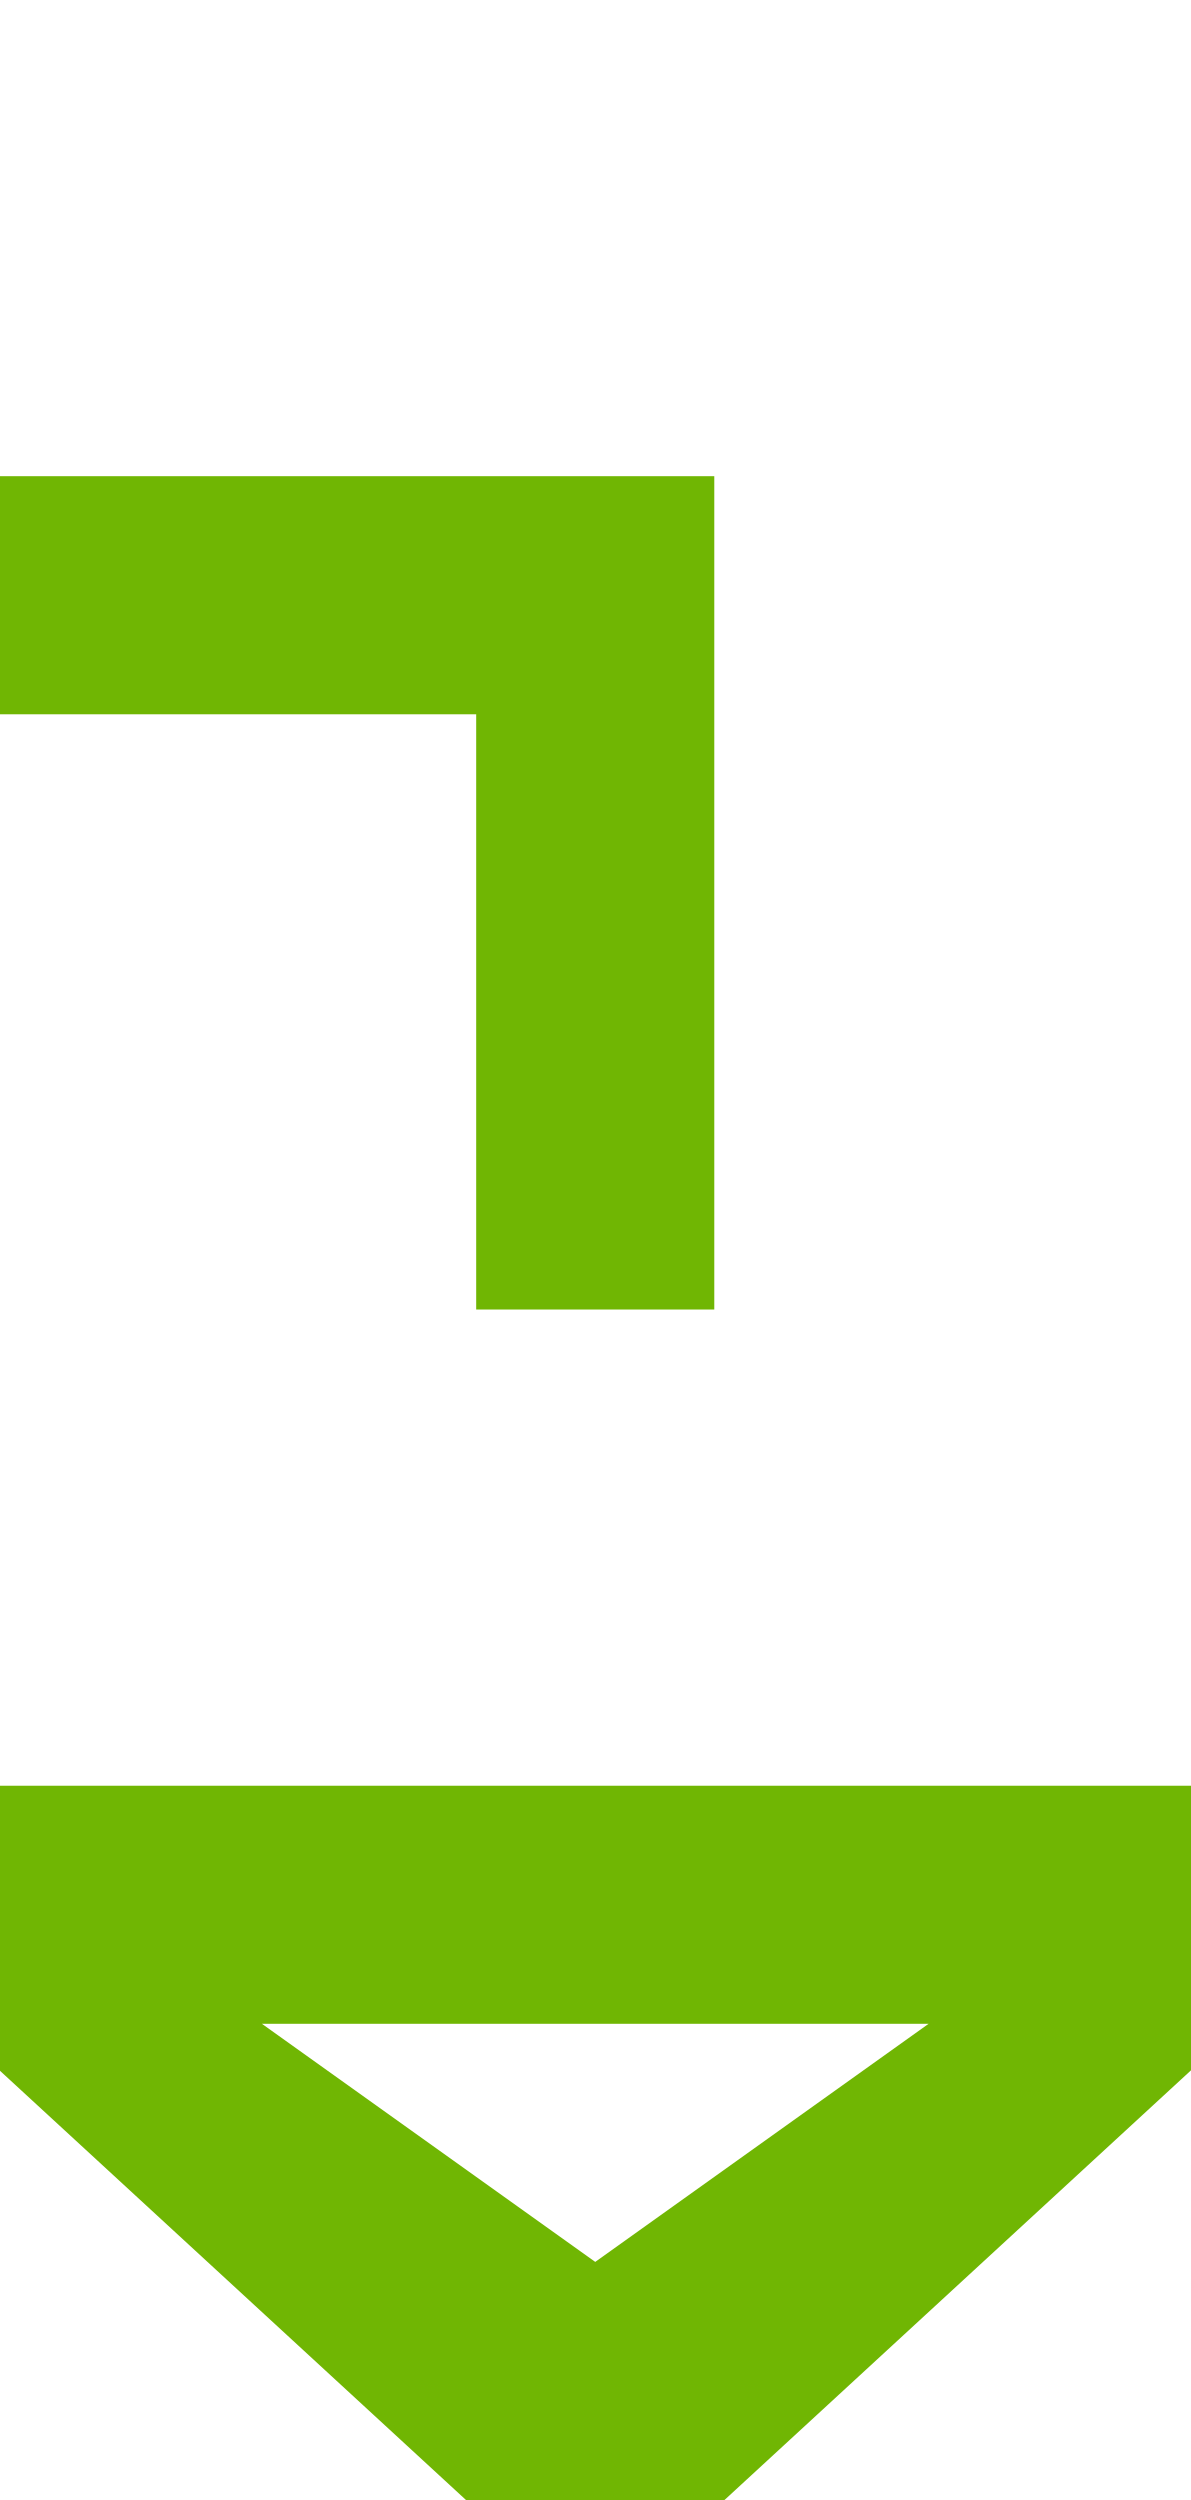
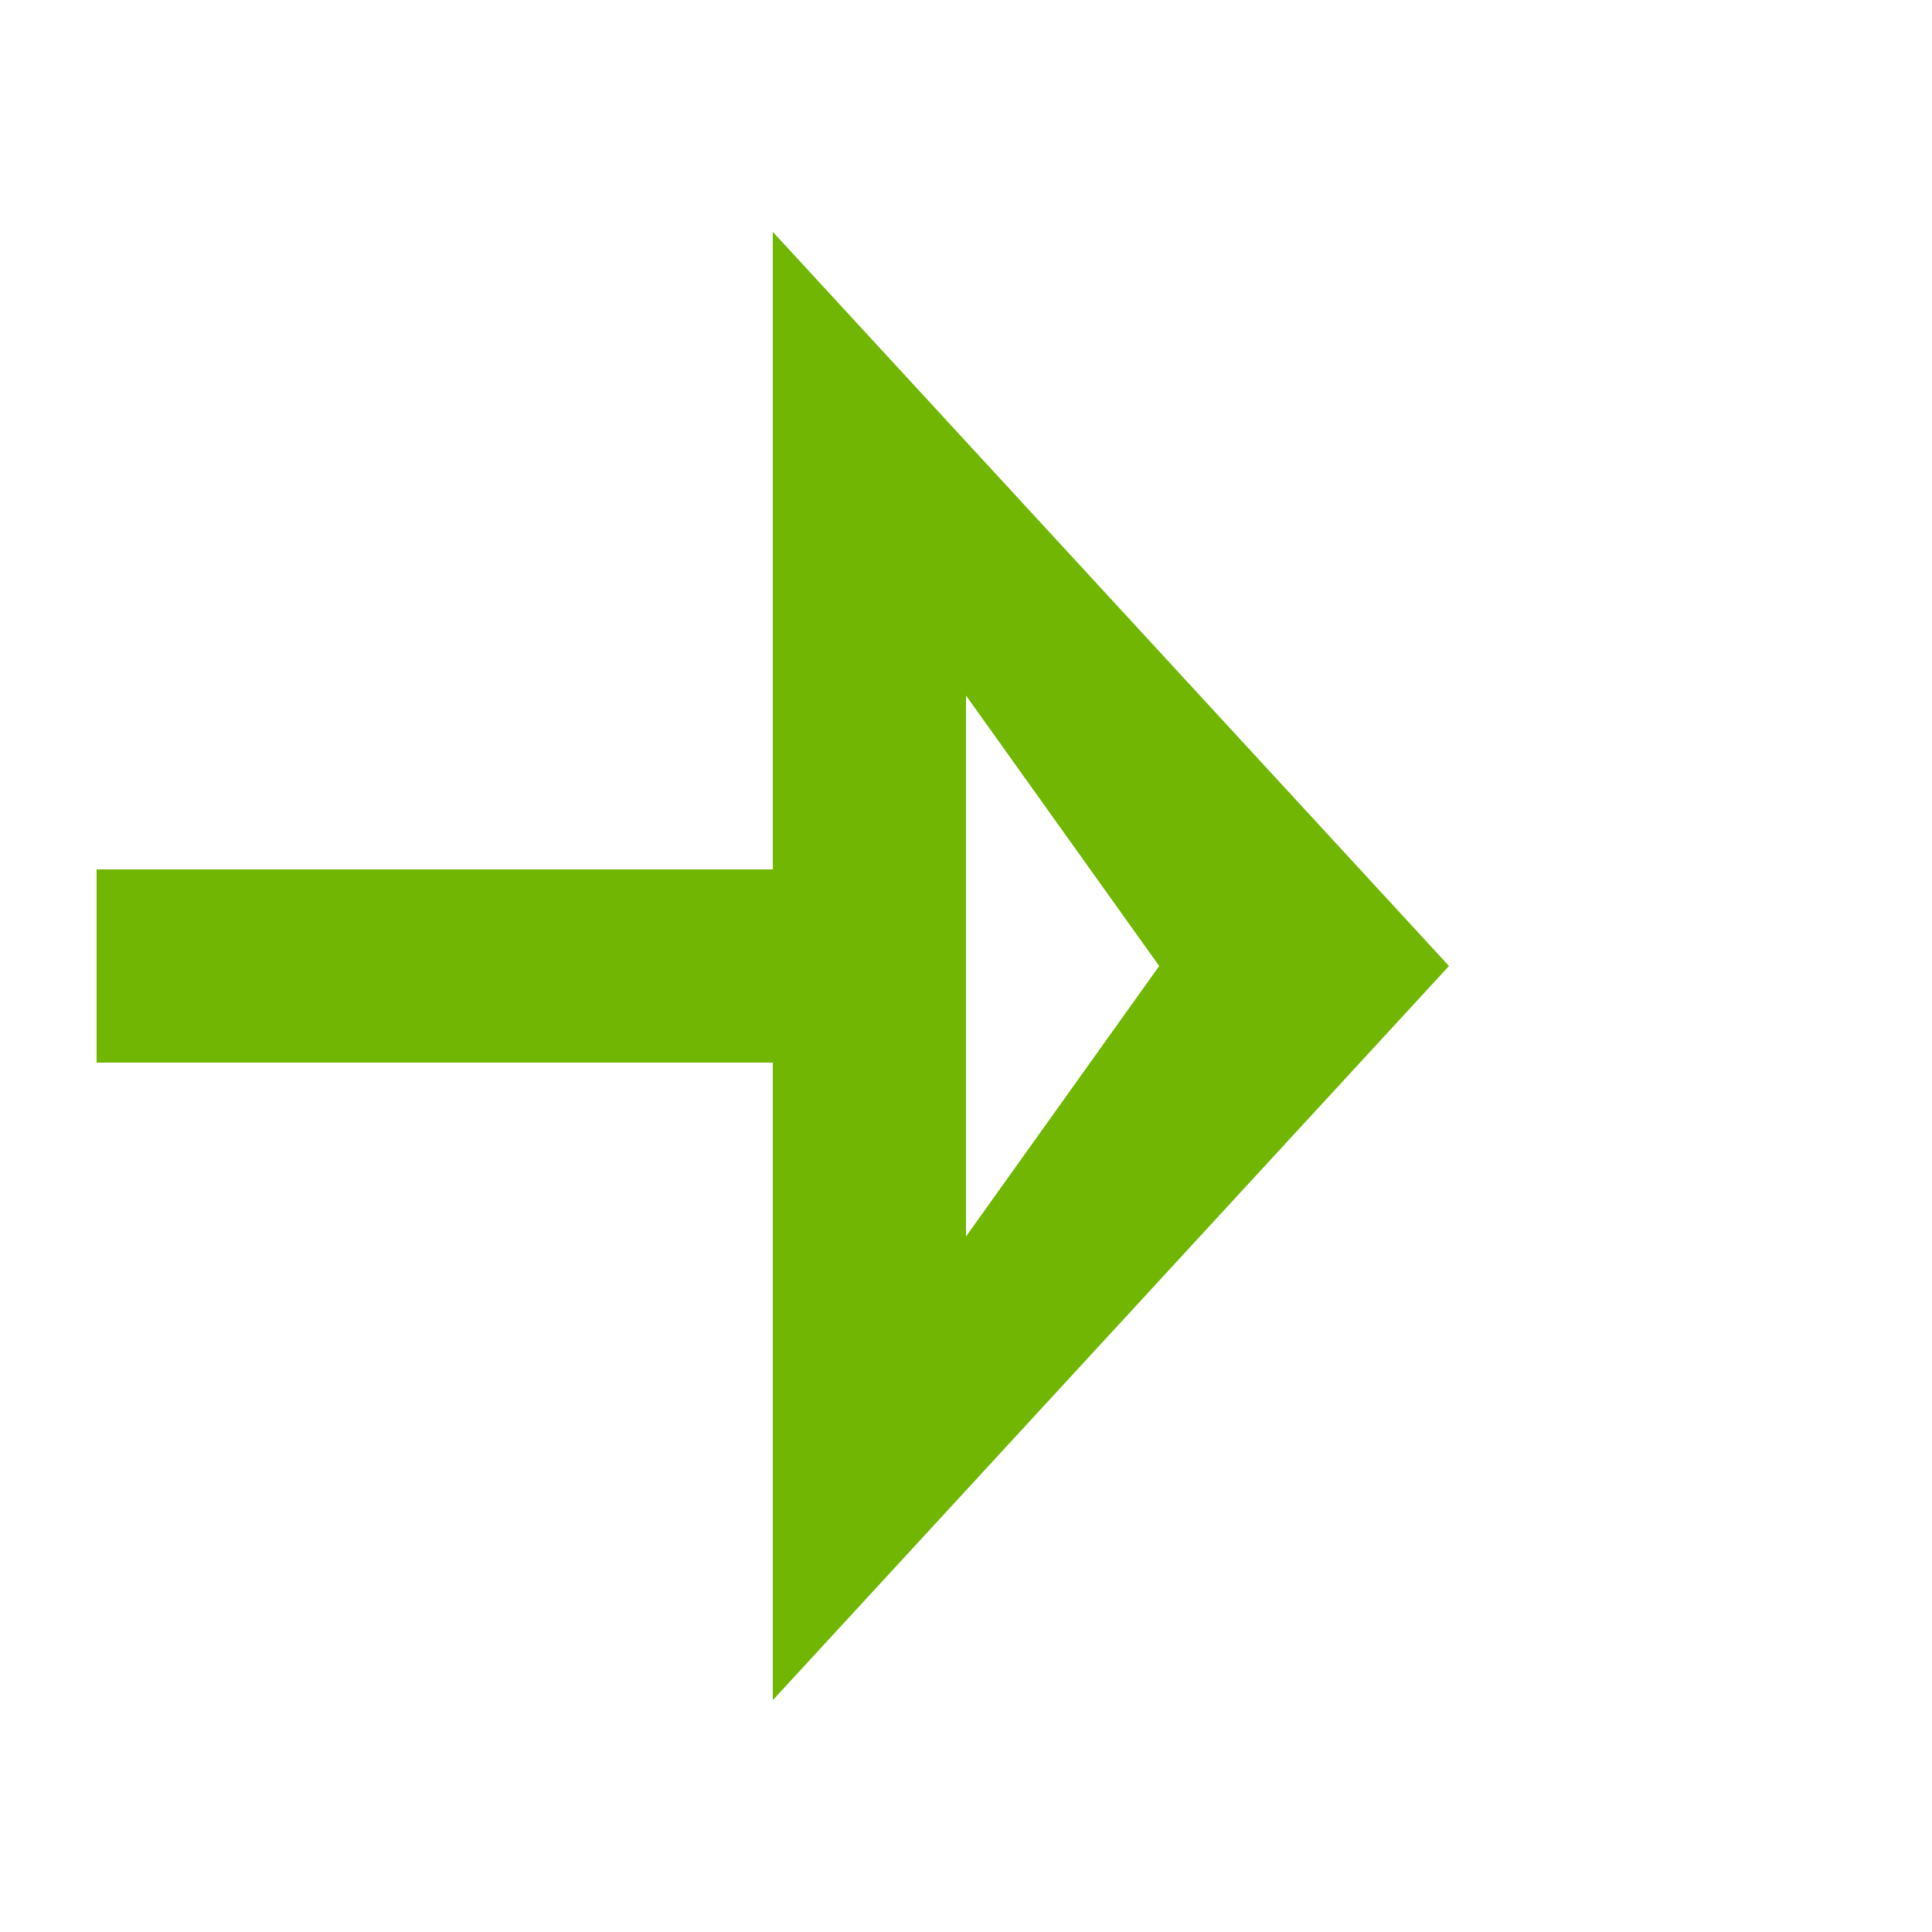
- <svg xmlns="http://www.w3.org/2000/svg" version="1.1" width="10px" height="21px" preserveAspectRatio="xMidYMin meet" viewBox="1938 125  8 21">
-   <path d="M 278 168  L 1520 168  L 1520 130  L 1942 130  L 1942 141  " stroke-width="2" stroke-dasharray="18,8" stroke="#70b603" fill="none" />
-   <path d="M 275.5 164.5  A 3.5 3.5 0 0 0 272 168 A 3.5 3.5 0 0 0 275.5 171.5 A 3.5 3.5 0 0 0 279 168 A 3.5 3.5 0 0 0 275.5 164.5 Z M 275.5 166.5  A 1.5 1.5 0 0 1 277 168 A 1.5 1.5 0 0 1 275.5 169.5 A 1.5 1.5 0 0 1 274 168 A 1.5 1.5 0 0 1 275.5 166.5 Z M 1934.4 140  L 1942 147  L 1949.6 140  L 1934.4 140  Z M 1939.2 142  L 1944.8 142  L 1942 144  L 1939.2 142  Z " fill-rule="nonzero" fill="#70b603" stroke="none" />
+ <svg xmlns="http://www.w3.org/2000/svg" version="1.1" width="20px" height="20px" preserveAspectRatio="xMinYMid meet" viewBox="1516 536  20 18">
+   <path d="M 1263 305  L 1263 545  L 1525 545  " stroke-width="2" stroke-dasharray="18,8" stroke="#70b603" fill="none" />
+   <path d="M 1263 299  A 3.5 3.5 0 0 0 1259.5 302.5 A 3.5 3.5 0 0 0 1263 306 A 3.5 3.5 0 0 0 1266.5 302.5 A 3.5 3.5 0 0 0 1263 299 Z M 1263 301  A 1.5 1.5 0 0 1 1264.5 302.5 A 1.5 1.5 0 0 1 1263 304 A 1.5 1.5 0 0 1 1261.5 302.5 A 1.5 1.5 0 0 1 1263 301 Z M 1524 552.6  L 1531 545  L 1524 537.4  L 1524 552.6  Z M 1526 547.8  L 1526 542.2  L 1528 545  L 1526 547.8  Z " fill-rule="nonzero" fill="#70b603" stroke="none" />
</svg>
